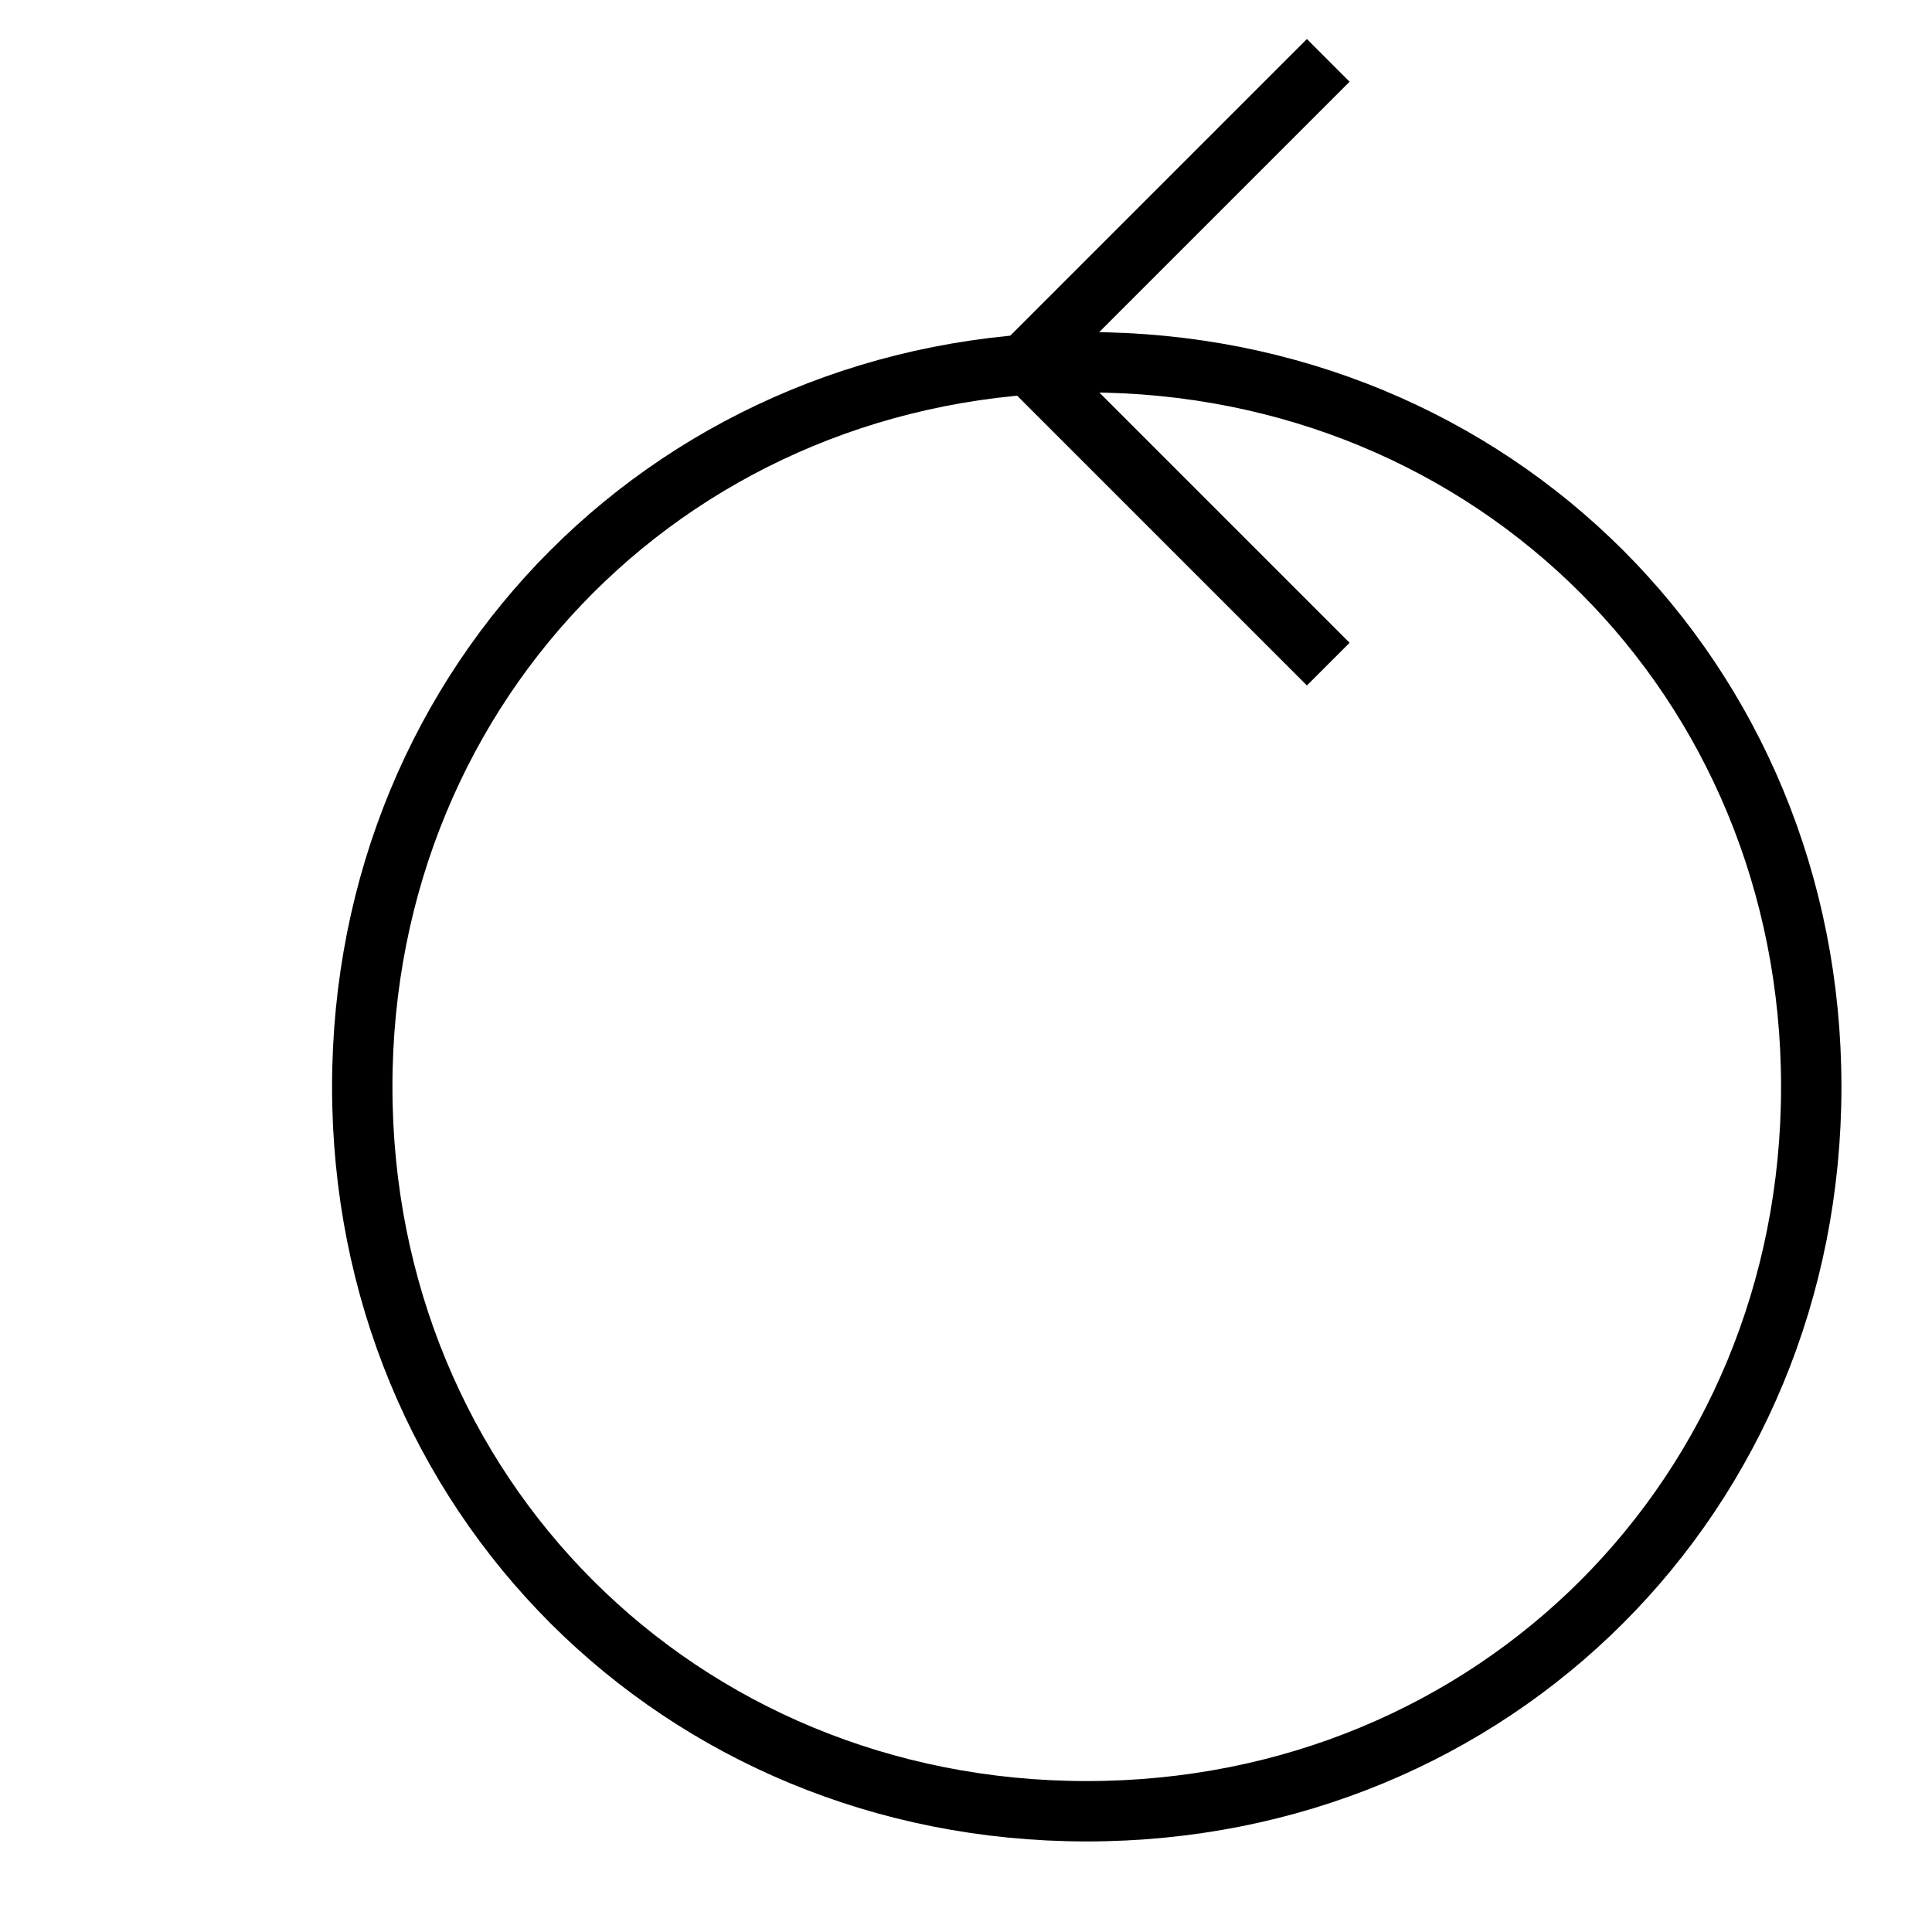
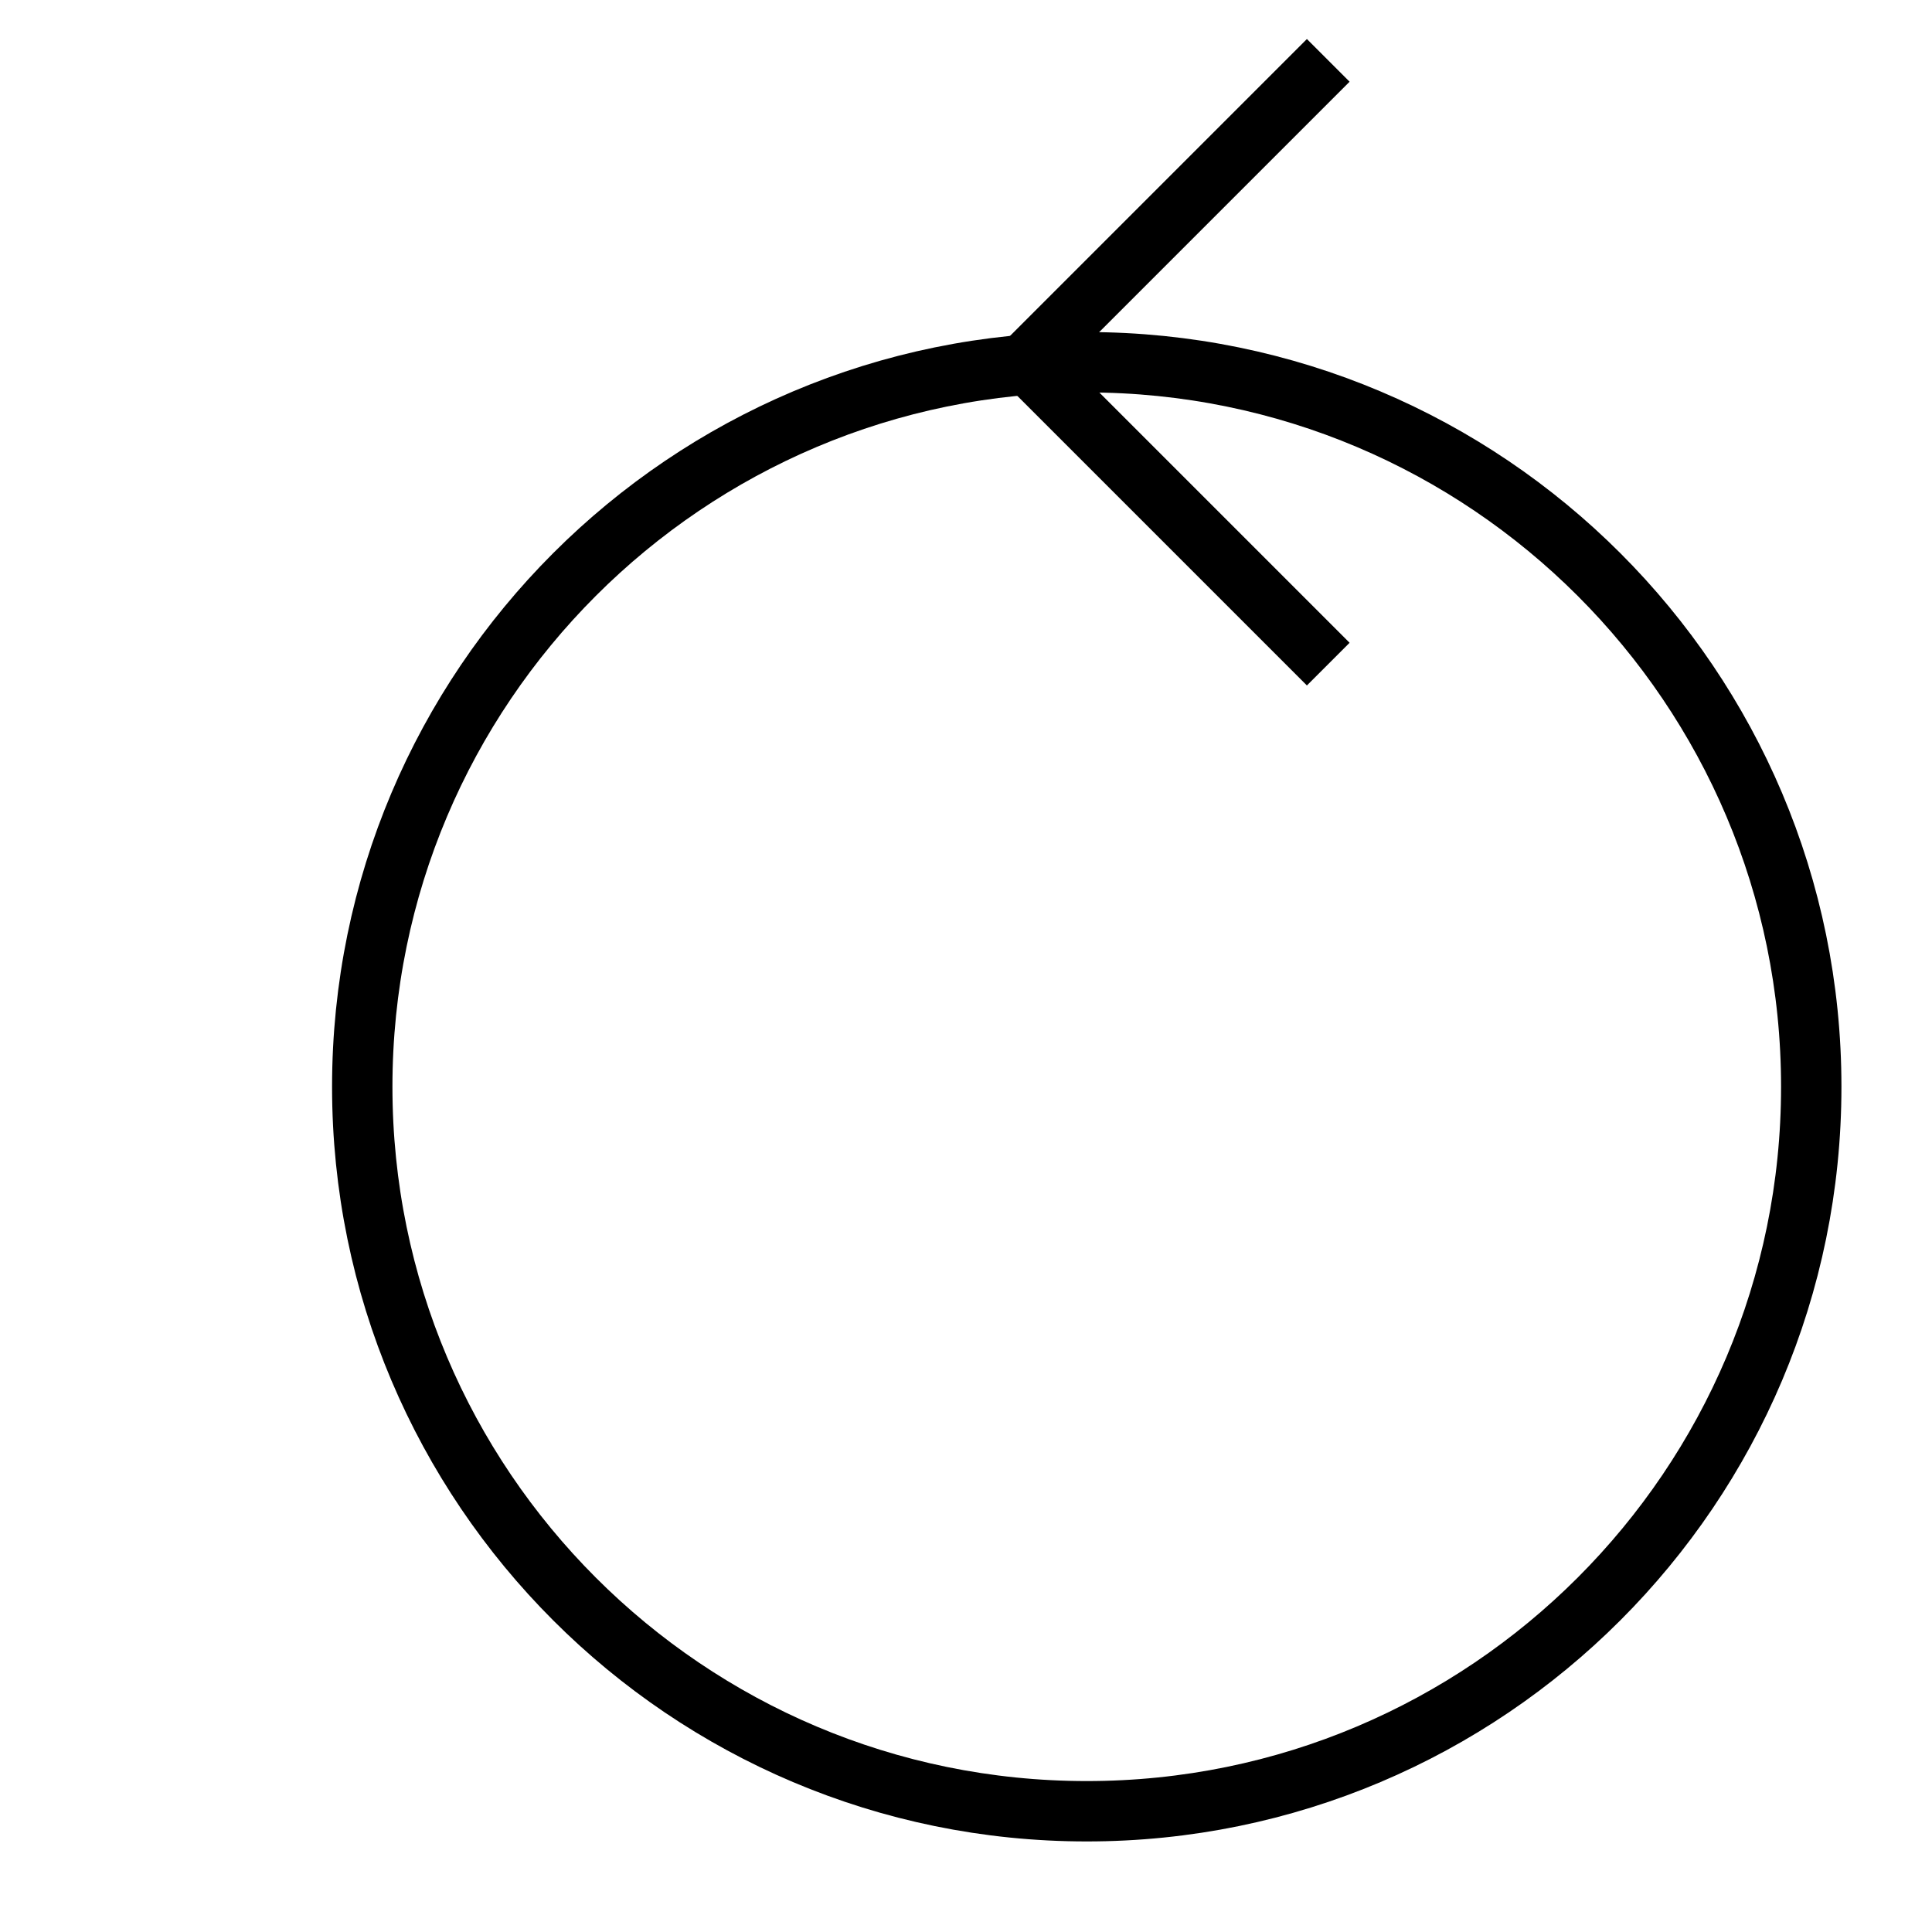
<svg xmlns="http://www.w3.org/2000/svg" width="100%" height="100%" viewBox="0 0 32 32" preserveAspectRatio="xMidYMid meet" version="1.1">
-   <path stroke="black" fill="none" d="M 6,18 C 6,11.25 11.25,6 18,6 S 30,11.25 30,18 S 24.75,30 18,30 S 6,24.75 6,18 " />
+   <path stroke="black" fill="none" d="M 6,18 C 6,11.375 11.375,6 18,6 S 30,11.375 30,18 S 24.625,30 18,30 S 6,24.625 6,18 " />
  <path stroke="black" fill="none" d="M 22,1 L 17,6 L 22,11 " />
</svg>
